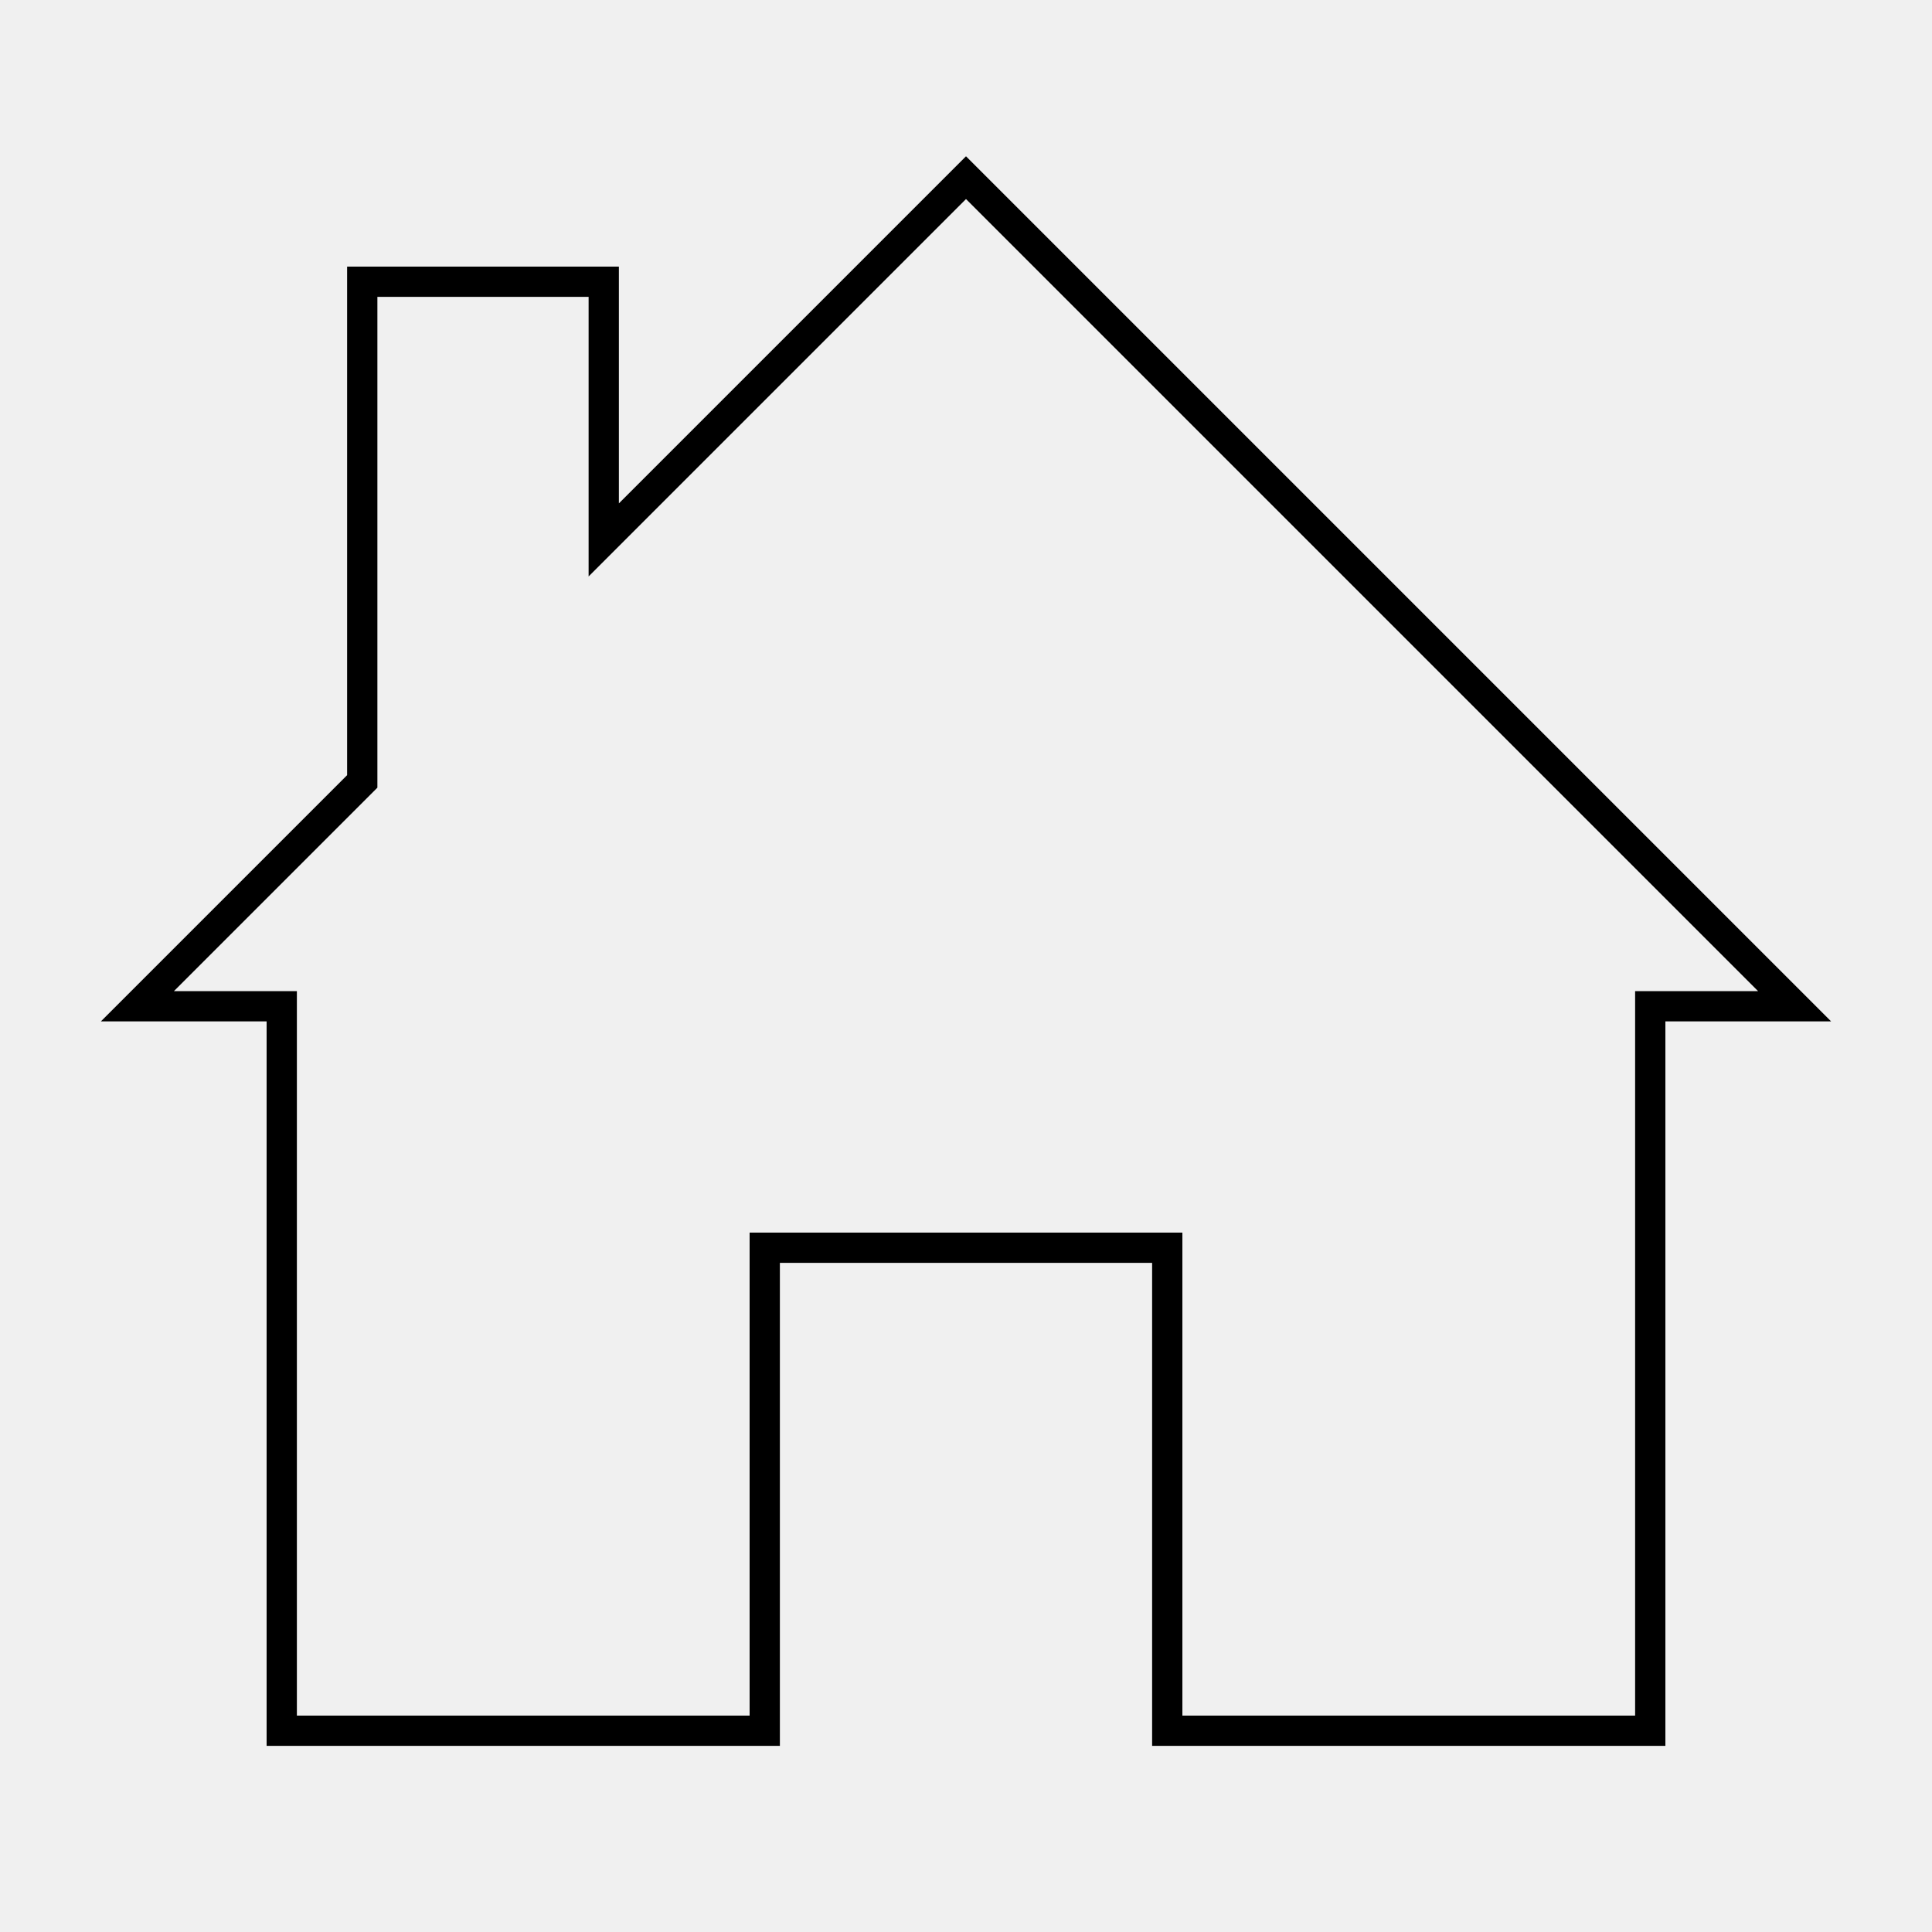
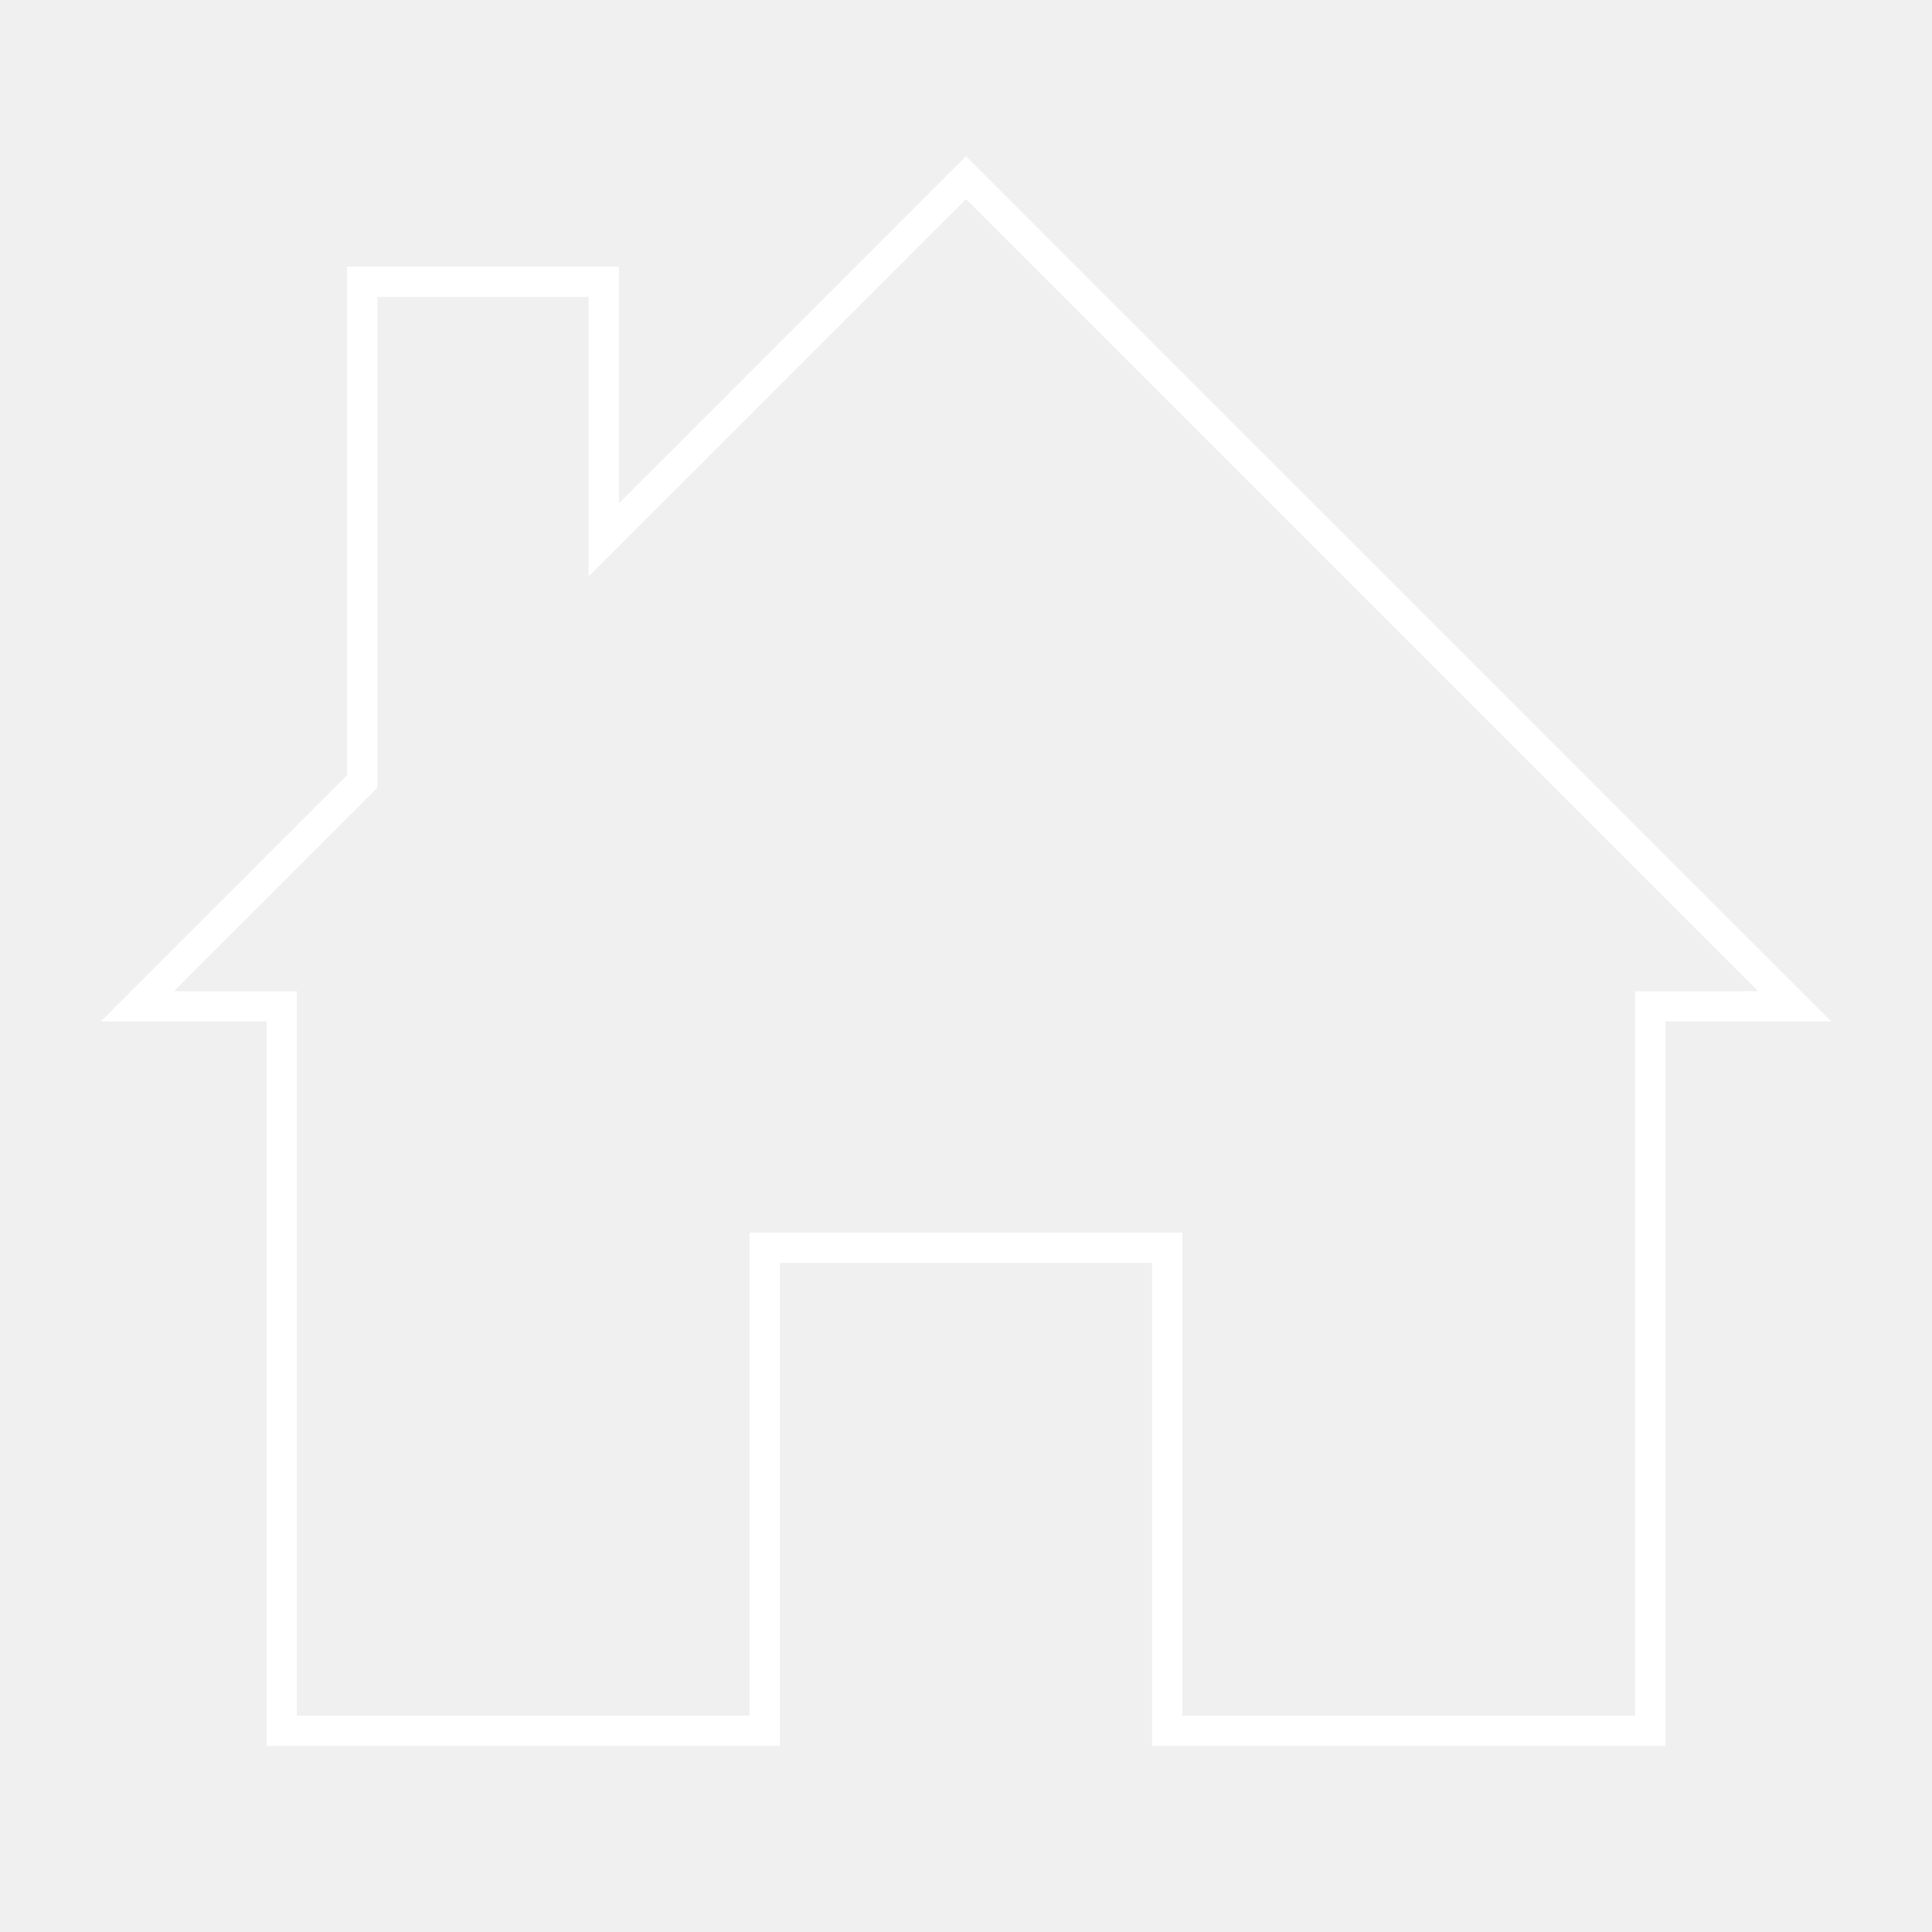
<svg xmlns="http://www.w3.org/2000/svg" width="200" height="200" viewBox="0 0 200 200" fill="none">
  <g clip-path="url(#clip0_2_24)">
-     <path fill-rule="evenodd" clip-rule="evenodd" d="M10.444 105.733L35.933 80.244V27.6H64.067V52.11L100 16.177L189.556 105.733H172.4V180.733H119.267V130.733H80.733V180.733H27.6V105.733H10.444ZM60.933 30.733H39.067V81.54L18.006 102.6H30.733V177.6H77.6V127.6H122.4V177.6H169.267V102.6H181.994L100 20.606L60.933 59.673V30.733Z" fill="black" />
+     <path fill-rule="evenodd" clip-rule="evenodd" d="M10.444 105.733L35.933 80.244V27.6H64.067V52.11L100 16.177L189.556 105.733H172.4V180.733H119.267V130.733H80.733V180.733H27.6V105.733H10.444ZM60.933 30.733H39.067V81.54L18.006 102.6H30.733V177.6H77.6V127.6H122.4V177.6H169.267V102.6H181.994L100 20.606L60.933 59.673V30.733Z" fill="white" />
  </g>
  <defs>
    <clipPath id="clip0_2_24">
      <rect width="200" height="200" fill="white" />
    </clipPath>
  </defs>
</svg>
